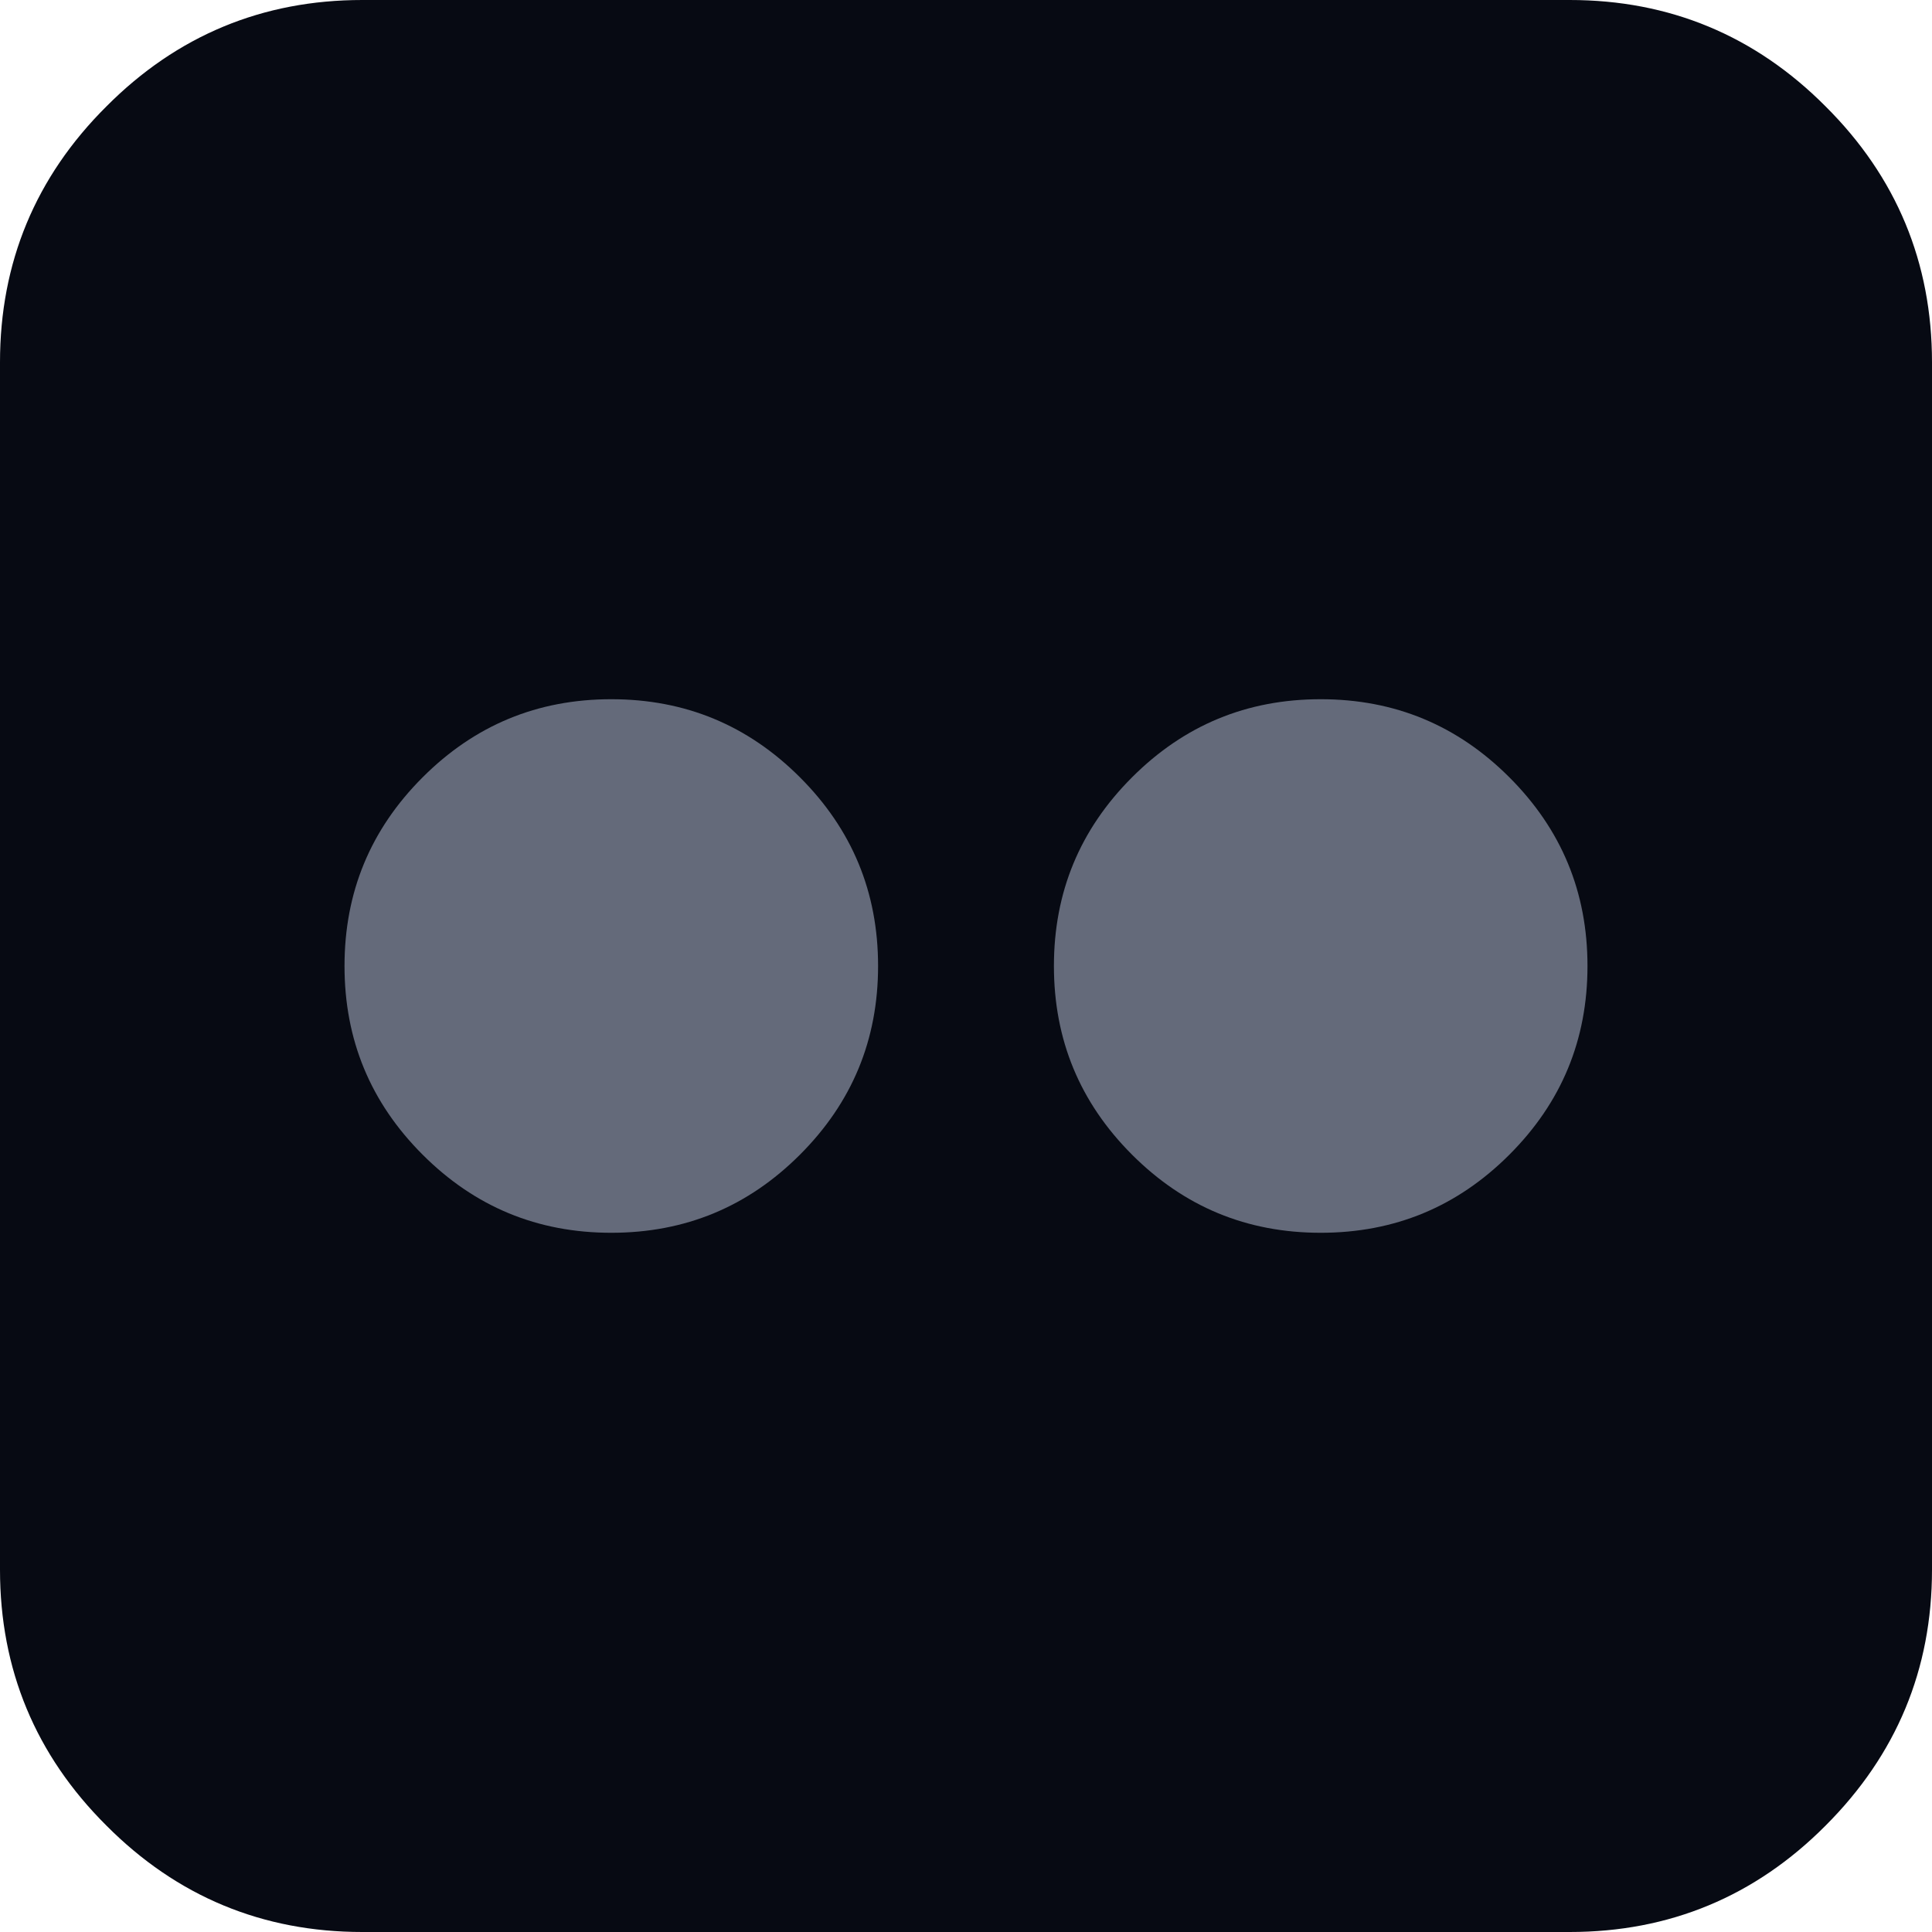
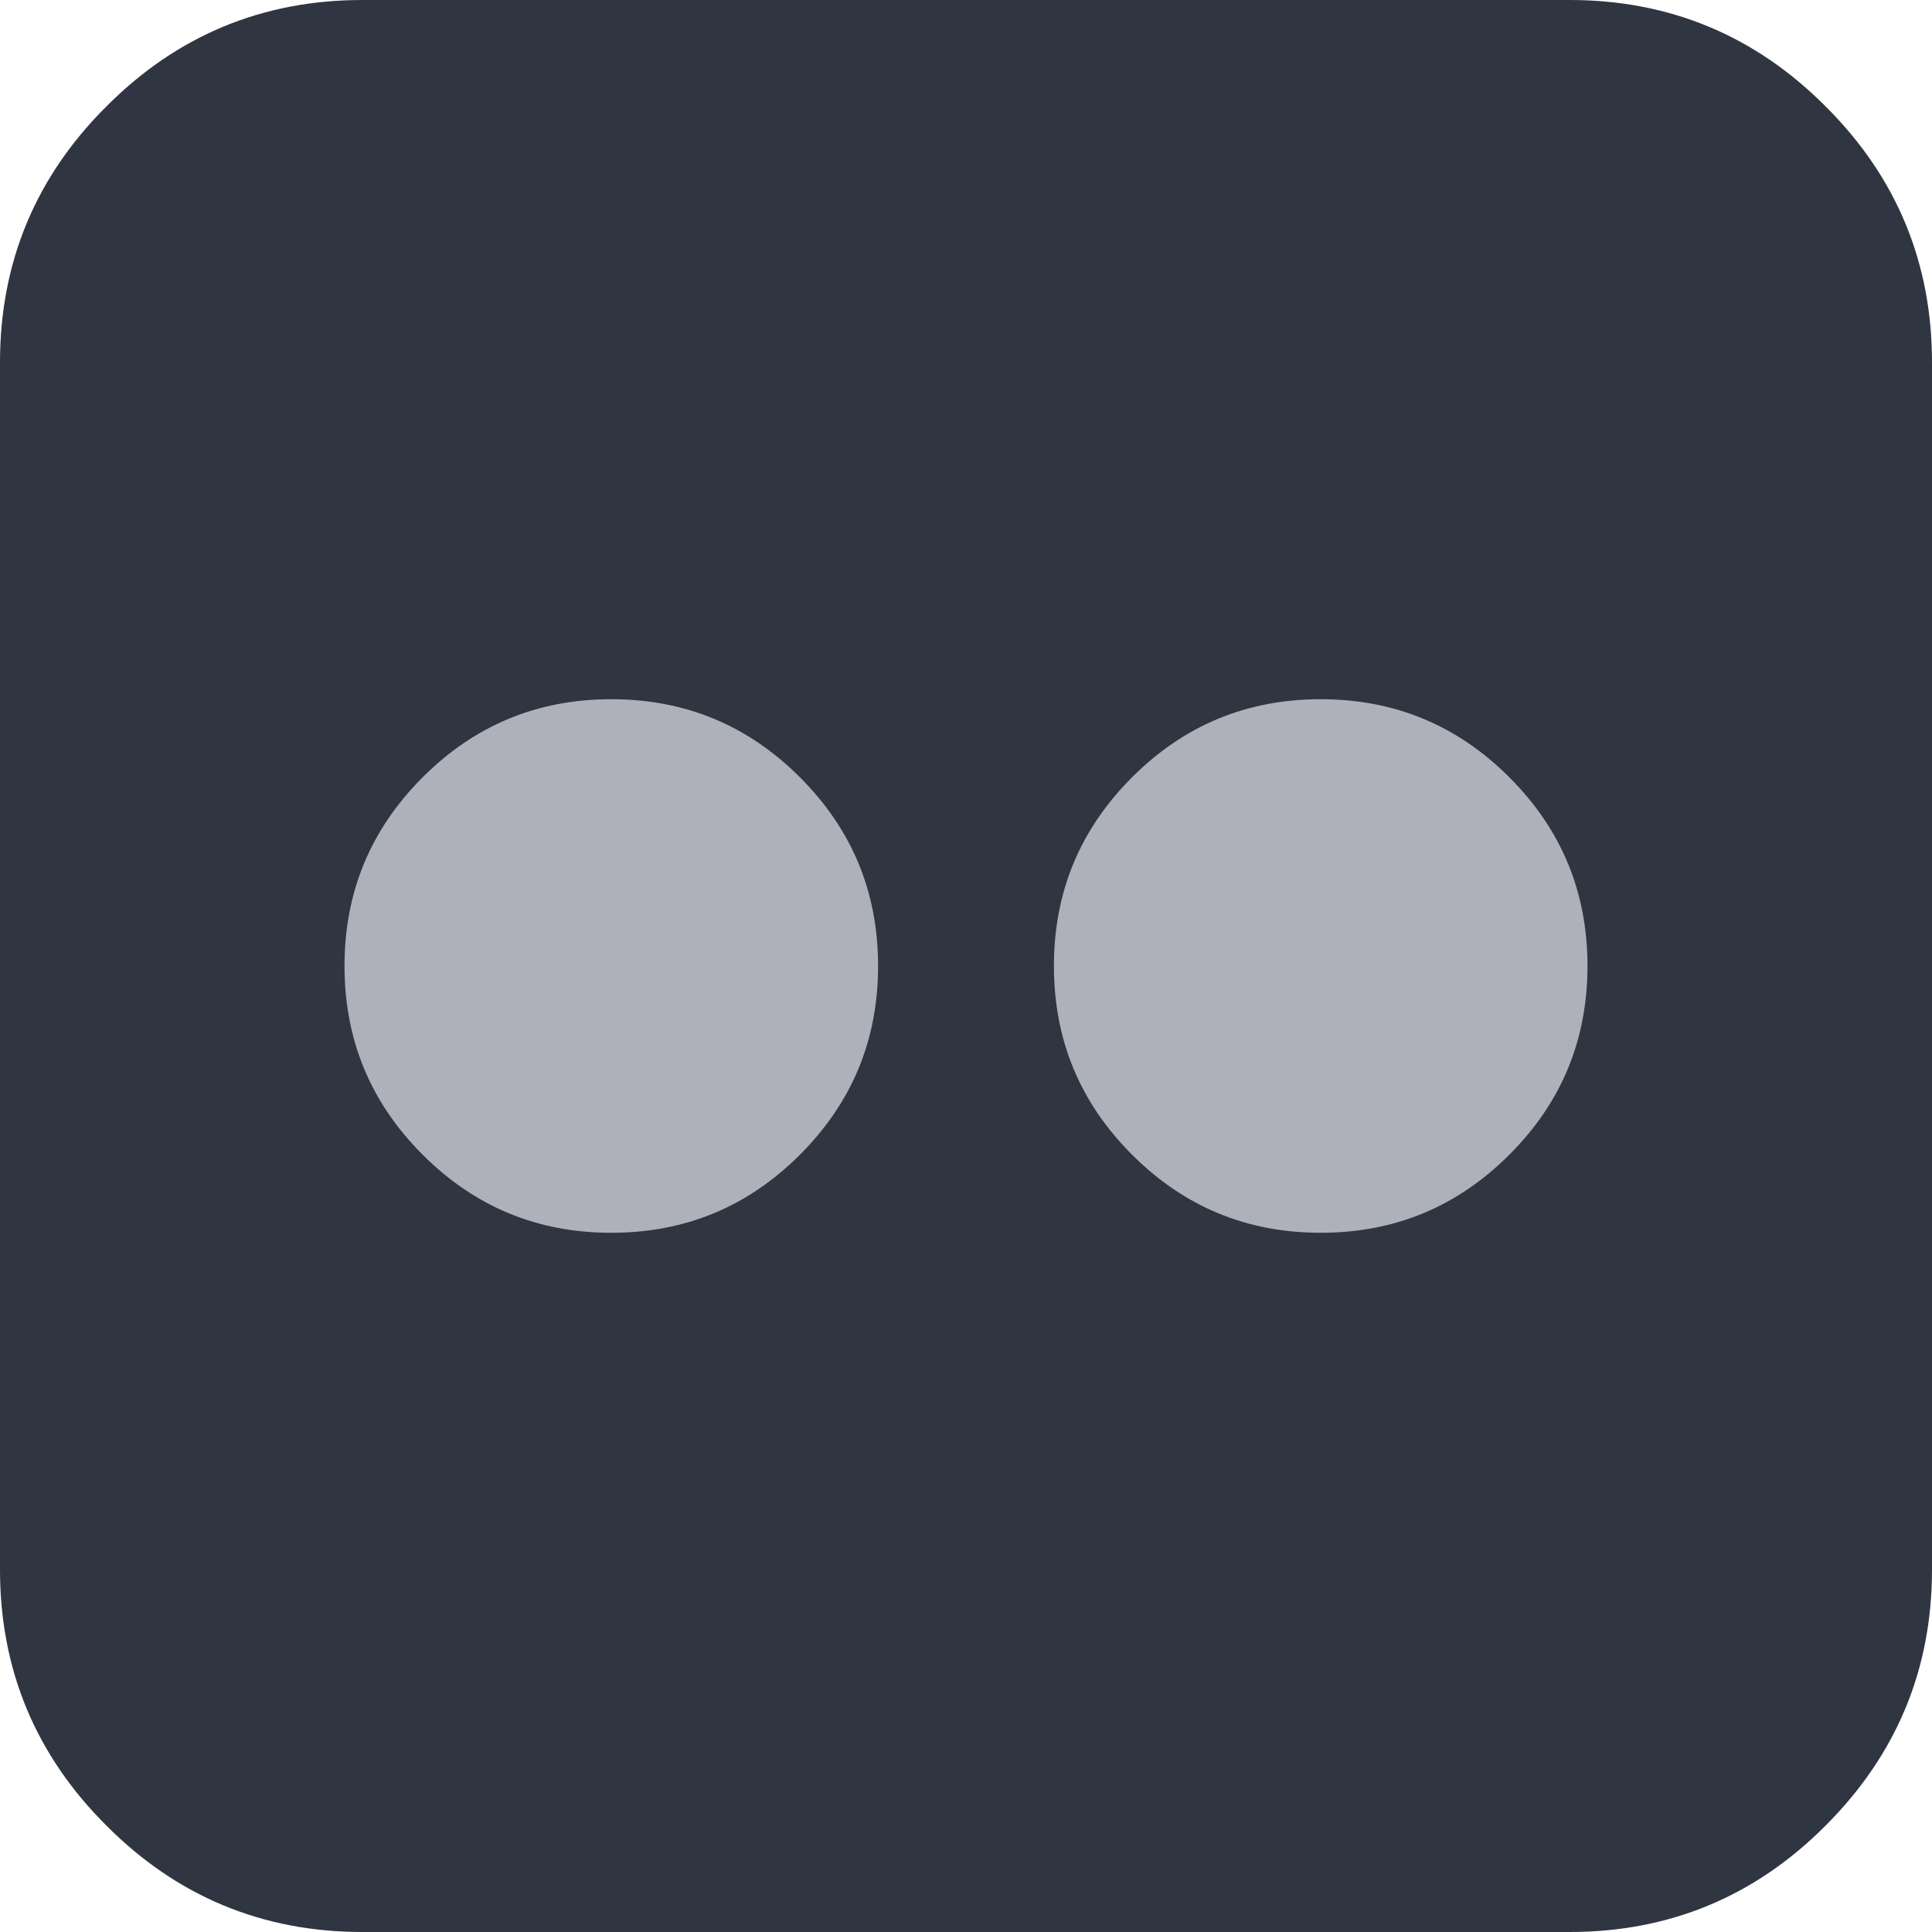
<svg xmlns="http://www.w3.org/2000/svg" version="1.1" id="Capa_1" x="0px" y="0px" viewBox="0 0 512 512" style="enable-background:new 0 0 512 512;" xml:space="preserve">
  <style type="text/css">
- 	.st0{fill:#646A7A;}
- 	.st1{fill:#070A13;}
+ 	.st0{fill:#AEB1BA;}
+ 	.st1{fill:#303542;}
</style>
  <circle class="st0" cx="162" cy="256" r="74.5" />
  <circle class="st0" cx="350" cy="256" r="74.5" />
  <g>
    <path class="st1" d="M483.8,28.2C465.1,9.4,442.4,0,416,0H96C69.6,0,46.9,9.4,28.2,28.2C9.4,46.9,0,69.6,0,96v320   c0,26.4,9.4,49.1,28.2,67.8C46.9,502.6,69.6,512,96,512h320c26.4,0,49.1-9.4,67.8-28.2c18.8-18.8,28.2-41.4,28.2-67.8V96   C512,69.6,502.6,46.9,483.8,28.2z M212,306c-13.8,13.8-30.4,20.7-50,20.7c-19.6,0-36.2-6.9-50-20.7c-13.8-13.8-20.7-30.4-20.7-50   c0-19.6,6.9-36.2,20.7-50c13.8-13.8,30.4-20.7,50-20.7c19.6,0,36.2,6.9,50,20.7c13.8,13.8,20.7,30.4,20.7,50   C232.7,275.6,225.8,292.2,212,306z M400,306c-13.8,13.8-30.4,20.7-50,20.7c-19.6,0-36.2-6.9-50-20.7c-13.8-13.8-20.7-30.4-20.7-50   c0-19.6,6.9-36.2,20.7-50c13.8-13.8,30.4-20.7,50-20.7c19.6,0,36.2,6.9,50,20.7c13.8,13.8,20.7,30.4,20.7,50   C420.7,275.6,413.8,292.2,400,306z" />
  </g>
</svg>
